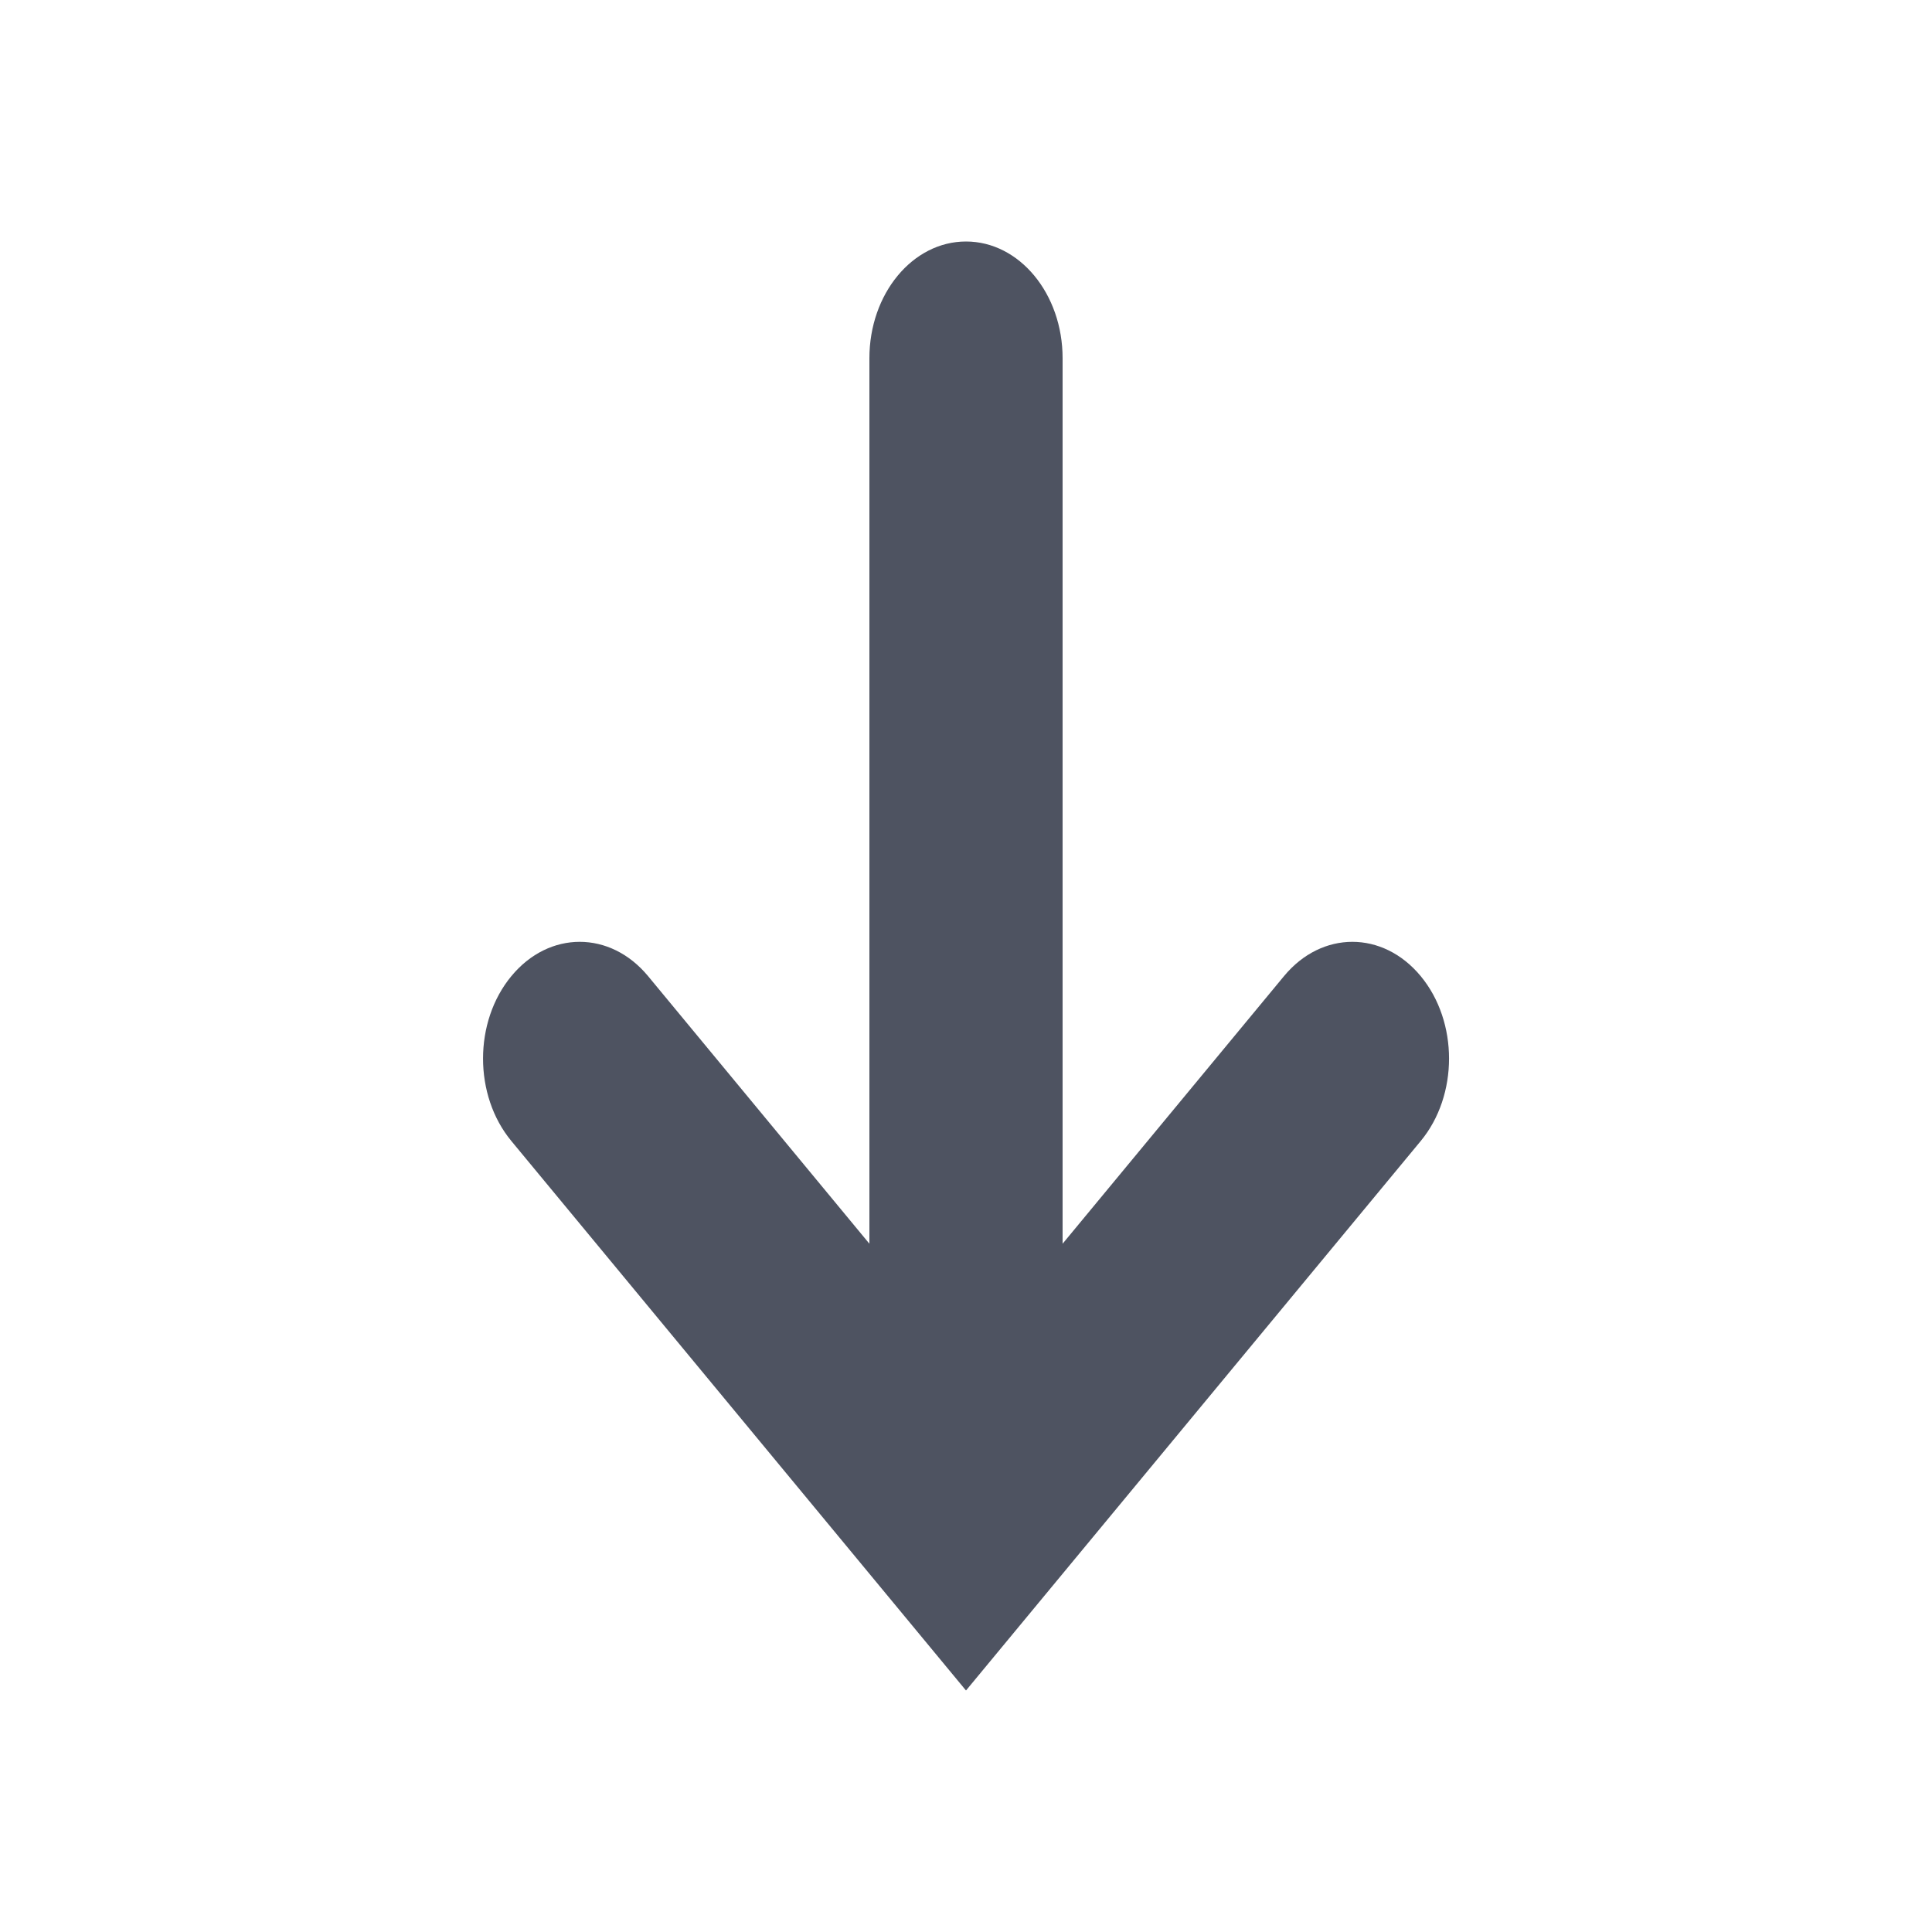
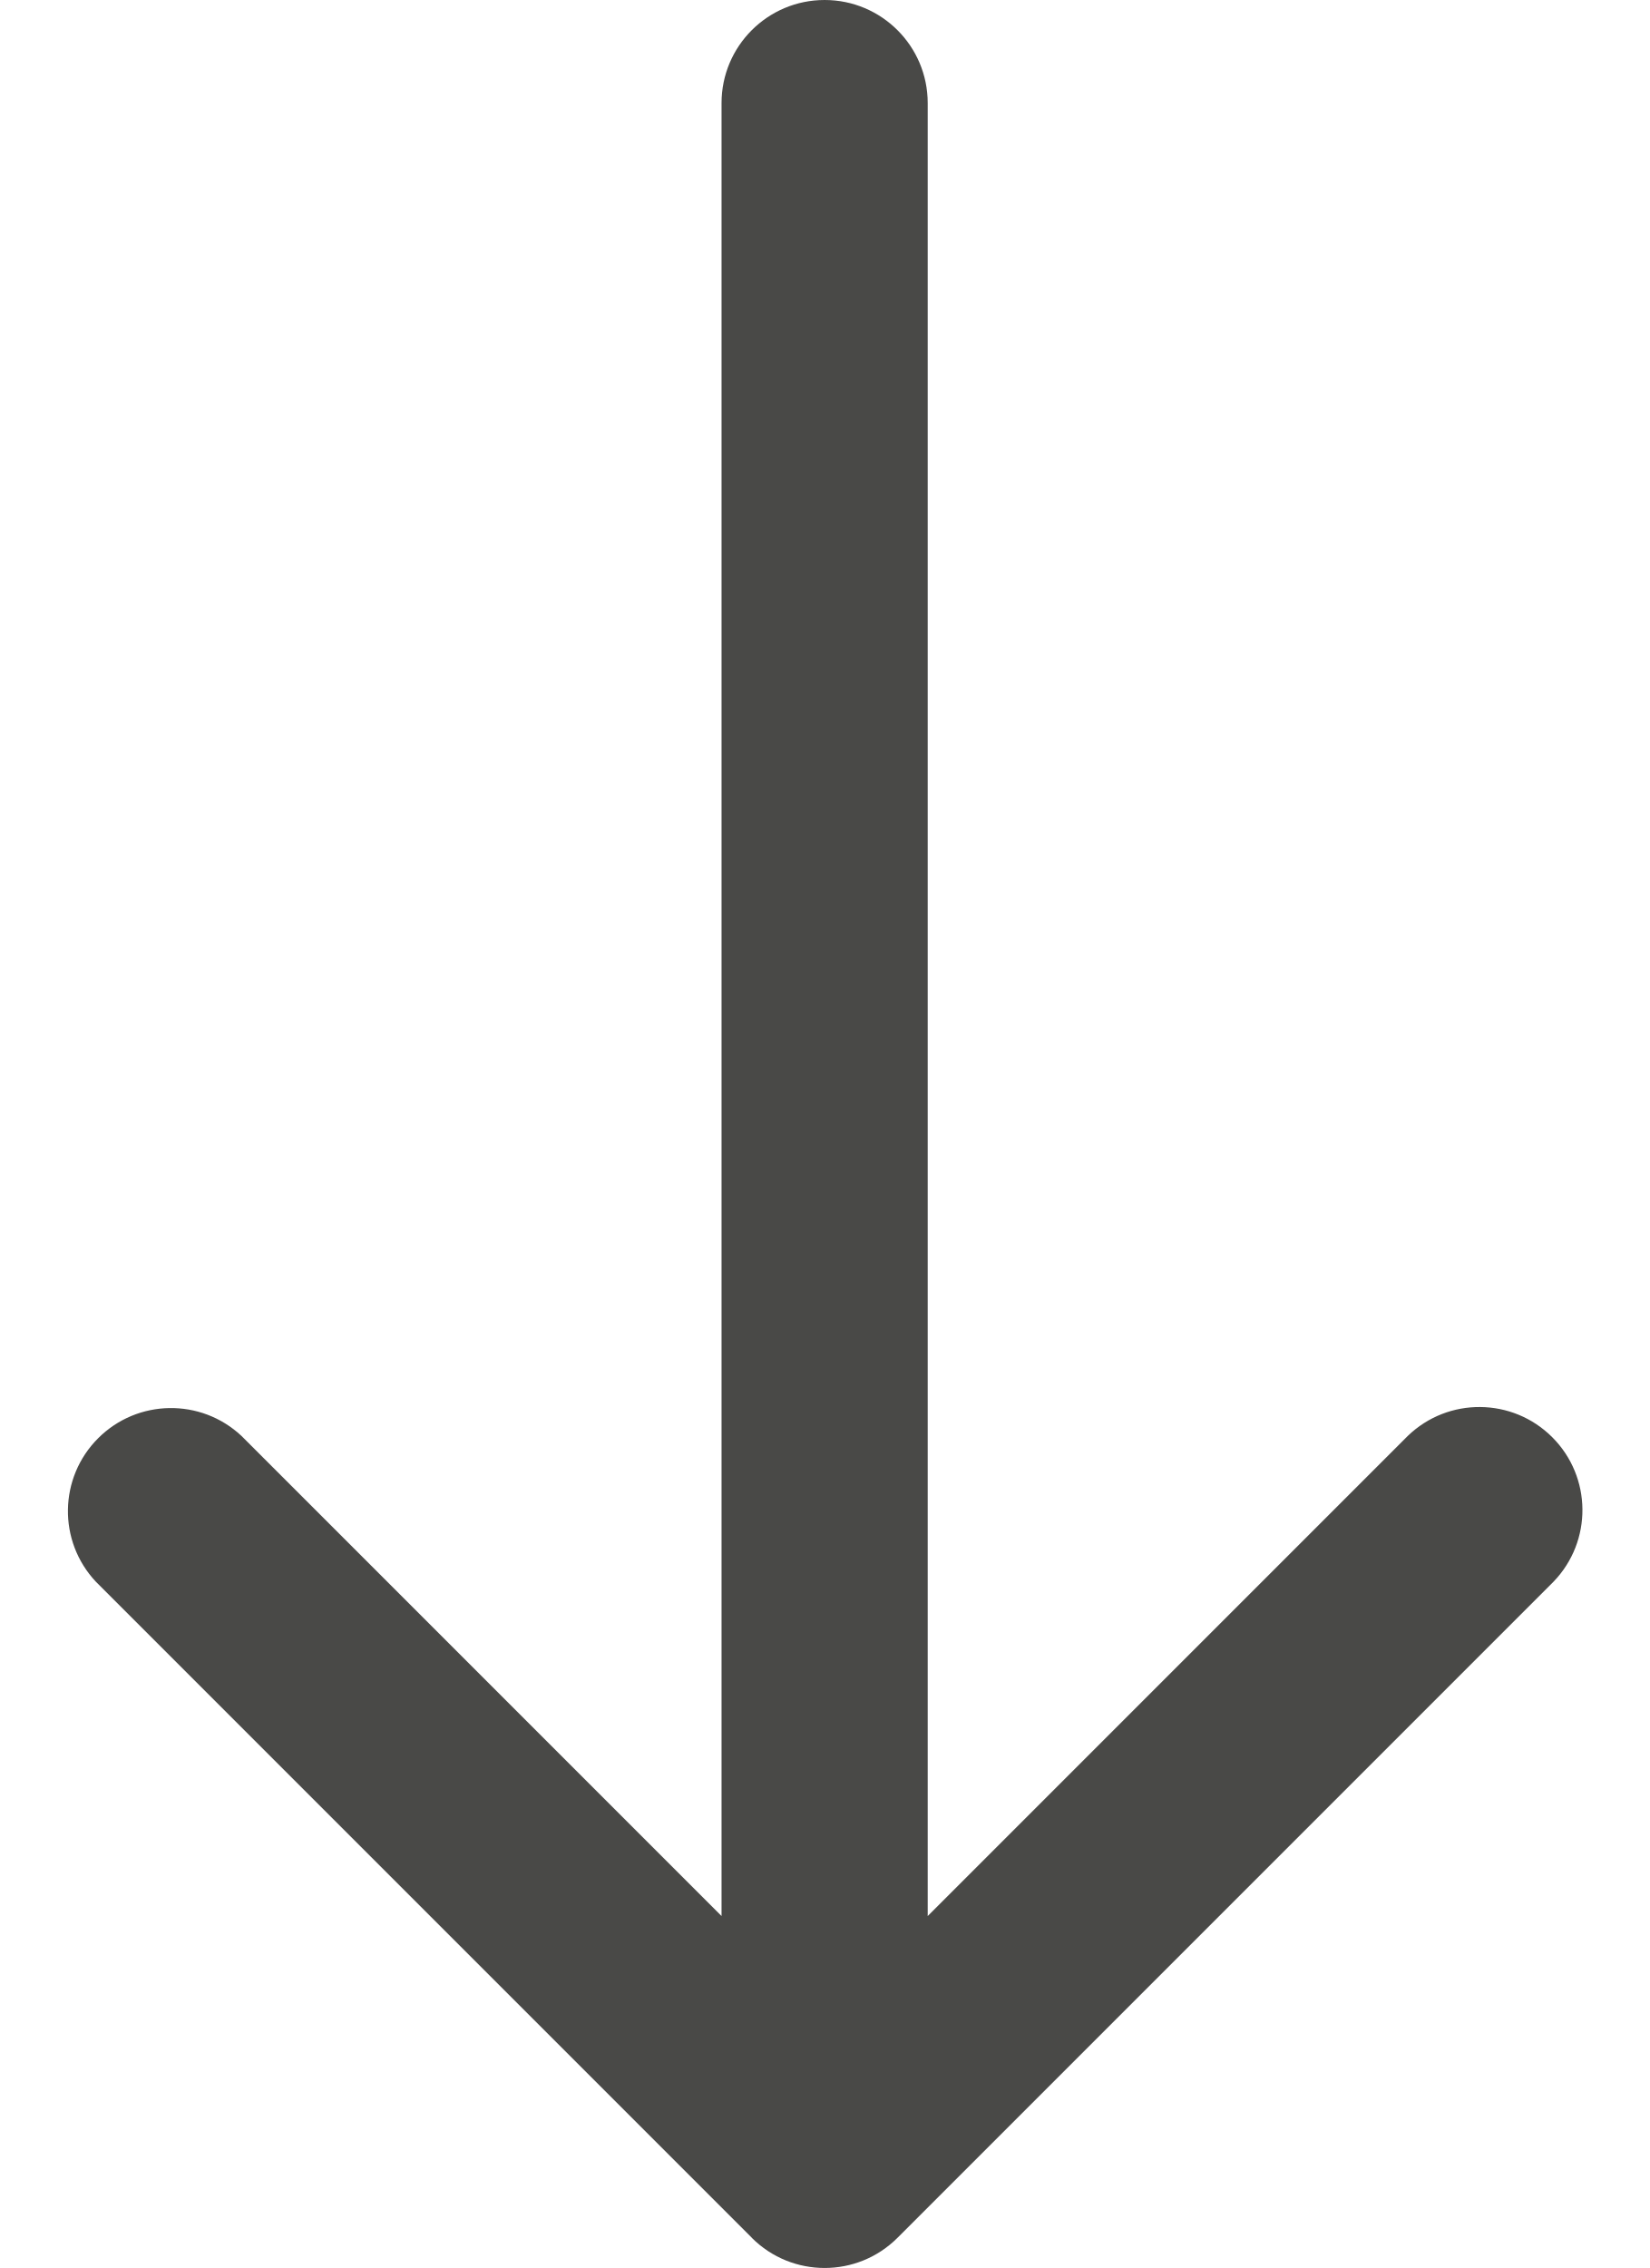
- <svg xmlns="http://www.w3.org/2000/svg" width="24" height="24" fill="none">
-   <path d="M17.648 12.125c-.47-.567-1.227-.567-1.697 0L13.2 15.45v-11c0-.8-.536-1.45-1.2-1.45-.664 0-1.2.65-1.2 1.45v11L8.05 12.125c-.47-.567-1.228-.567-1.697 0-.47.567-.47 1.483 0 2.05L12 21l5.648-6.825c.47-.567.47-1.483 0-2.05Z" fill="#4E5361" />
+ <svg xmlns="http://www.w3.org/2000/svg" width="16" height="22" fill="none">
+   <path fill="#494947" d="M9 1a1 1 0 0 0-2 0h2ZM7.293 21.707a1 1 0 0 0 1.414 0l6.364-6.364a1 1 0 0 0-1.414-1.414L8 19.586l-5.657-5.657A1 1 0 0 0 .93 15.343l6.364 6.364ZM7 1v20h2V1H7Z" />
</svg>
